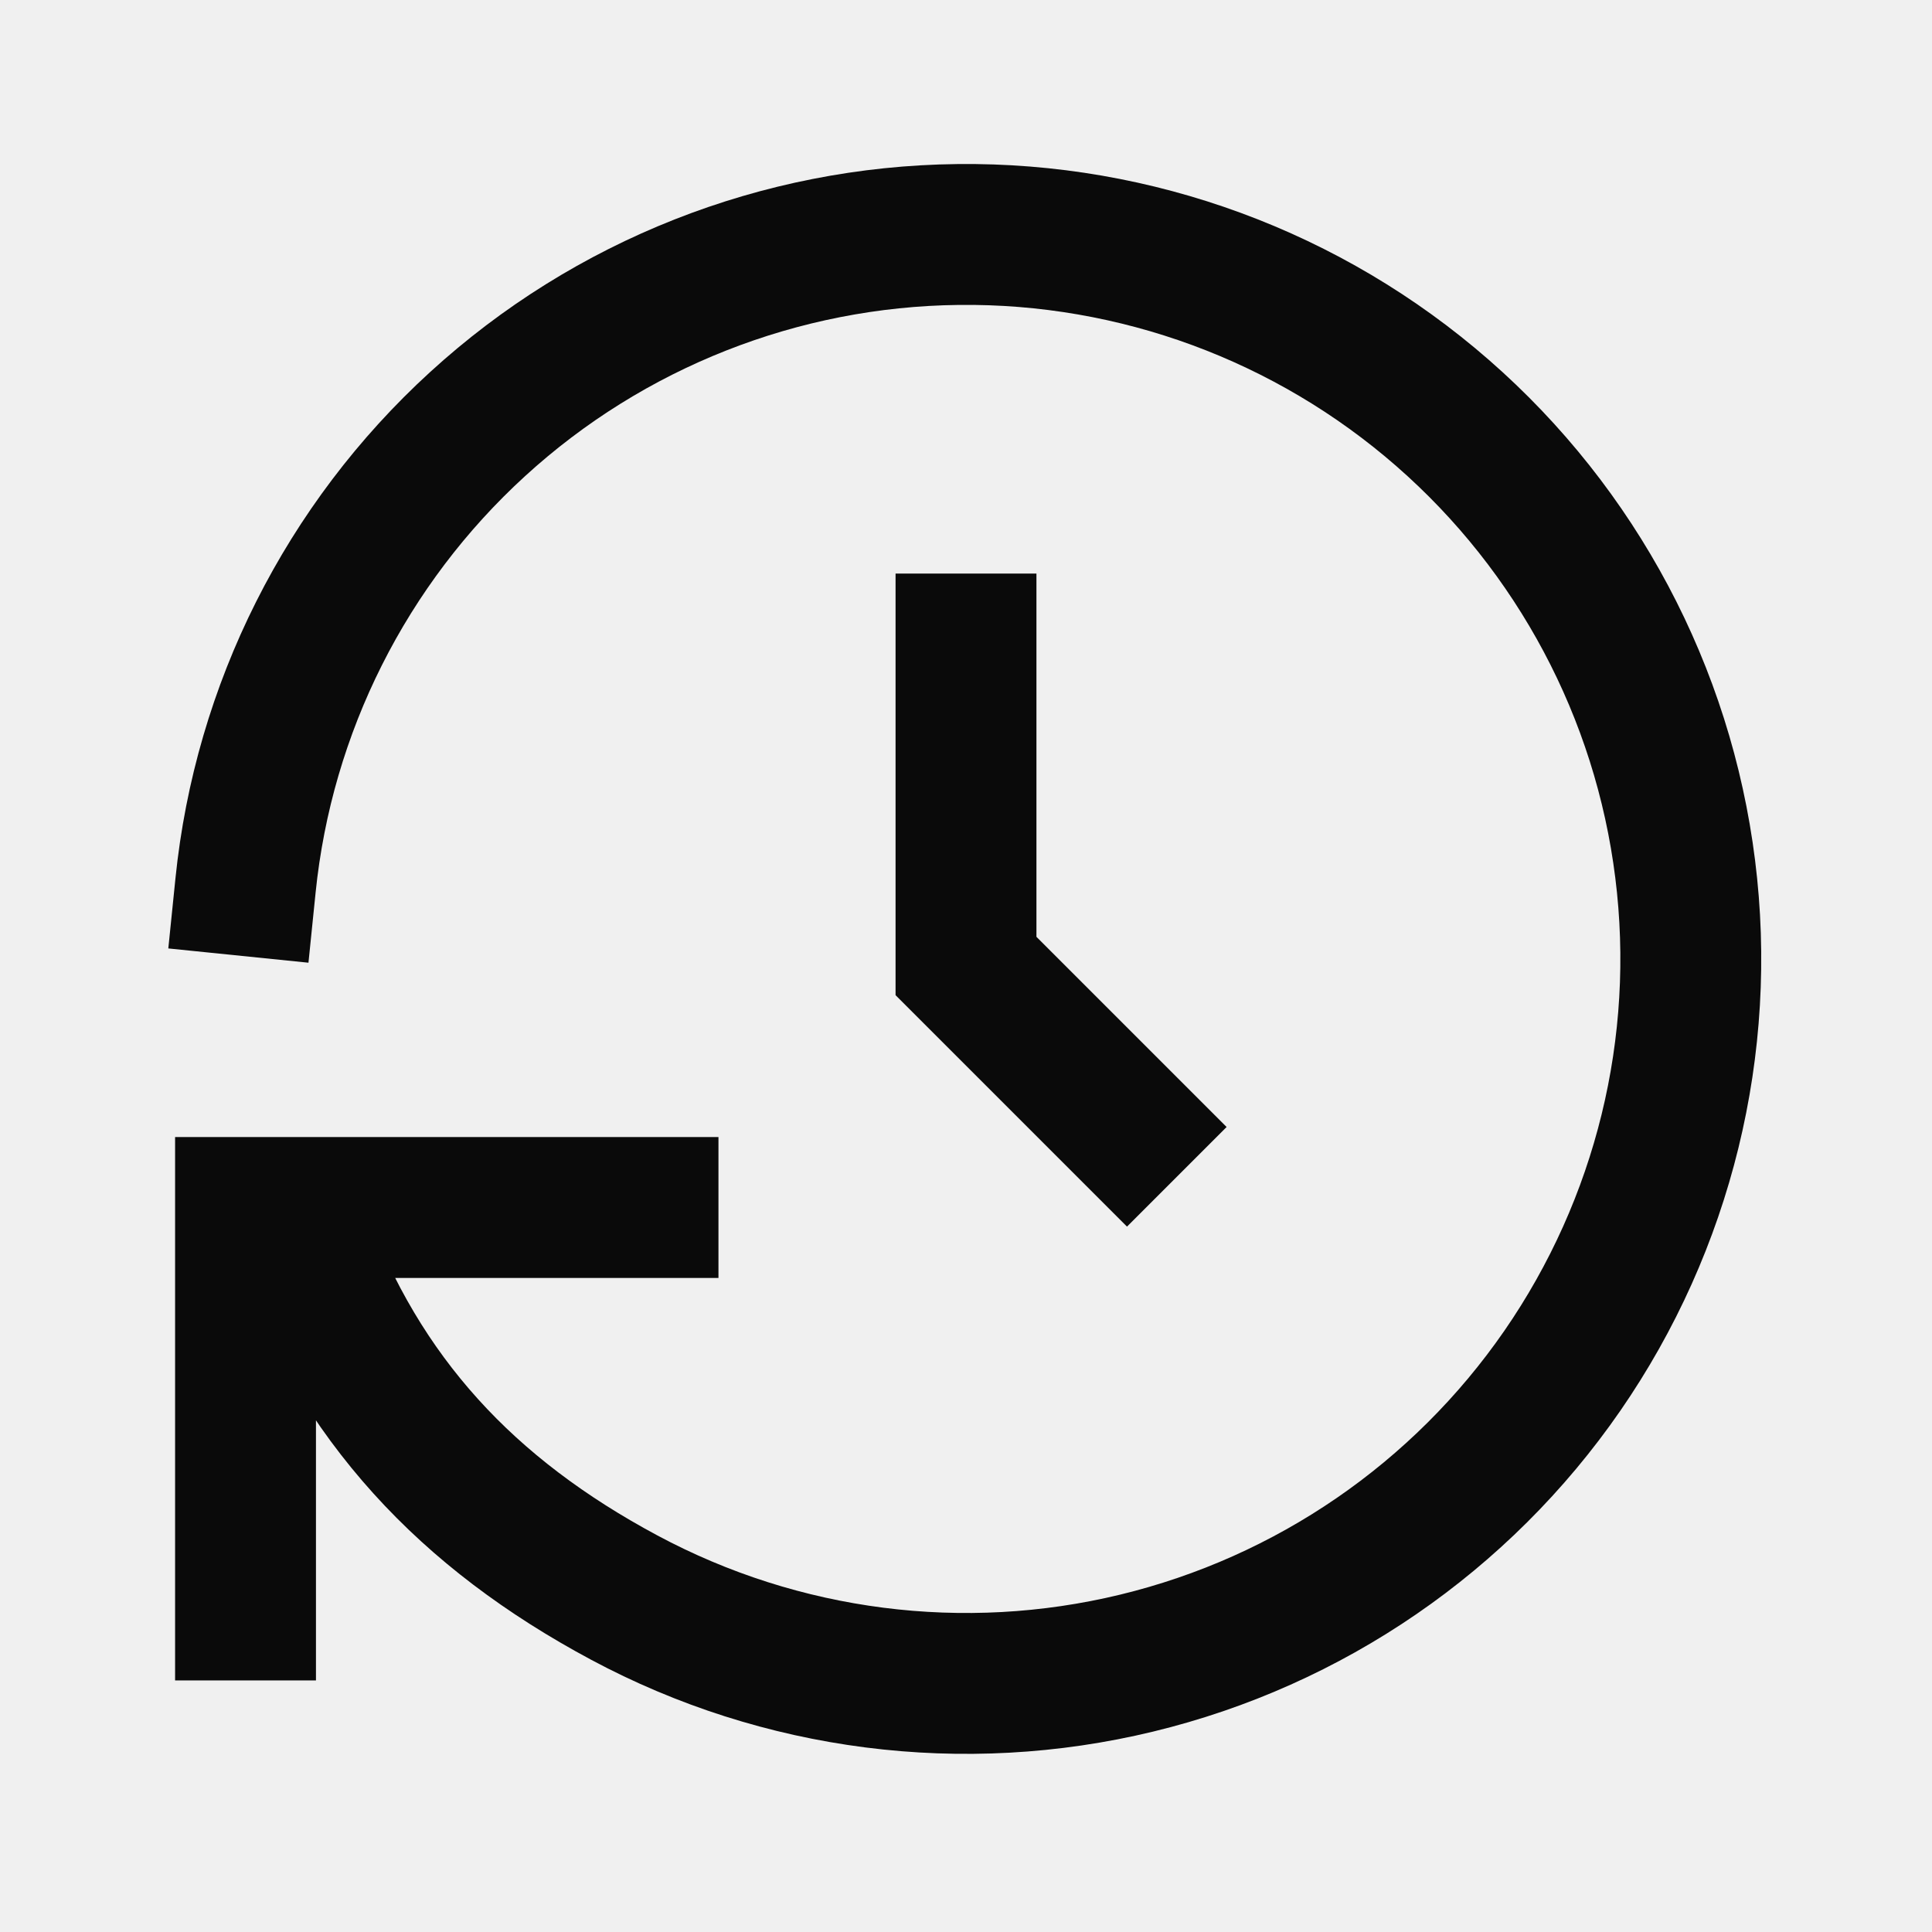
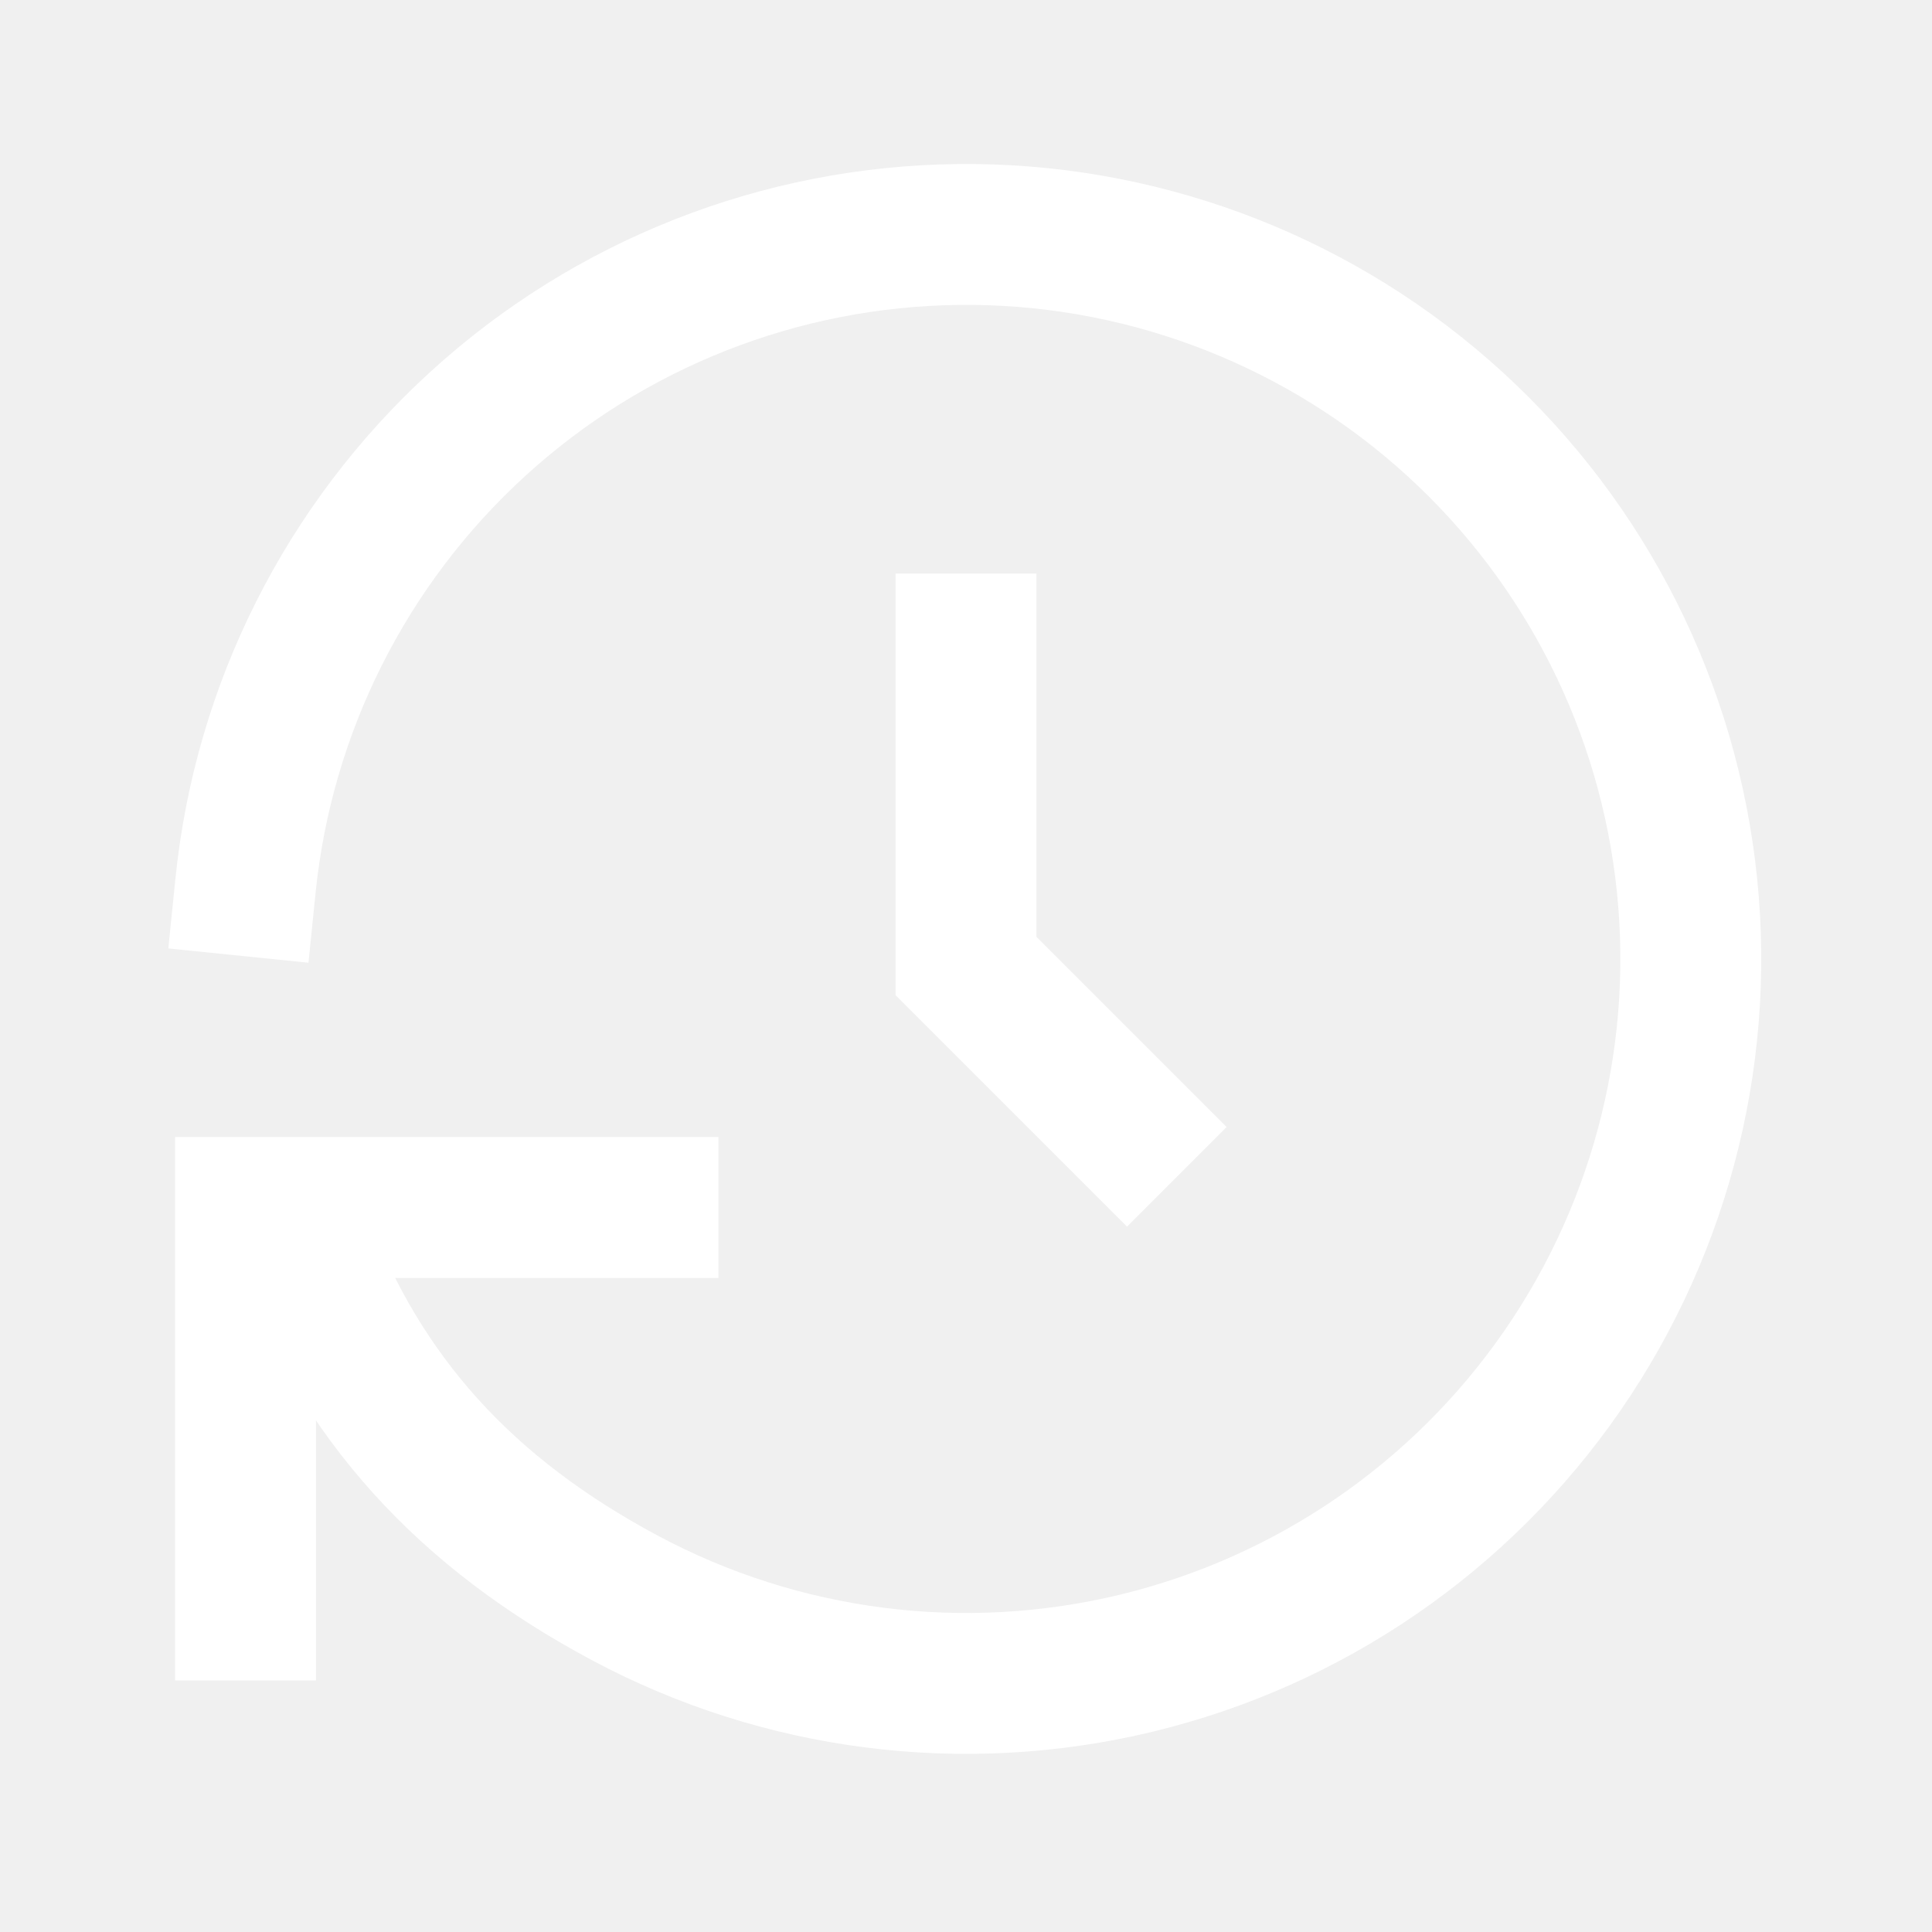
<svg xmlns="http://www.w3.org/2000/svg" width="24" height="24" viewBox="0 0 24 24" fill="none">
-   <path d="M12 8V12L14 14M3.05 11C3.274 8.8 4.3 6.76 5.933 5.268C7.565 3.776 9.69 2.938 11.901 2.913C14.112 2.887 16.255 3.677 17.921 5.131C19.587 6.585 20.66 8.601 20.934 10.796C21.209 12.99 20.665 15.208 19.408 17.028C18.151 18.847 16.269 20.14 14.119 20.66C11.97 21.18 9.704 20.89 7.755 19.846C5.806 18.802 4.472 17.387 3.713 15.31M3.05 20V15H8.05" stroke="#0A0A0A" stroke-width="1.75" stroke-linecap="square" />
+   <path d="M12 8V12L14 14M3.05 11C3.274 8.8 4.3 6.76 5.933 5.268C7.565 3.776 9.69 2.938 11.901 2.913C14.112 2.887 16.255 3.677 17.921 5.131C19.587 6.585 20.66 8.601 20.934 10.796C21.209 12.99 20.665 15.208 19.408 17.028C18.151 18.847 16.269 20.14 14.119 20.66C11.97 21.18 9.704 20.89 7.755 19.846C5.806 18.802 4.472 17.387 3.713 15.31M3.05 20V15H8.05" stroke="#FFFFFF" stroke-width="1.75" stroke-linecap="square" />
</svg>
